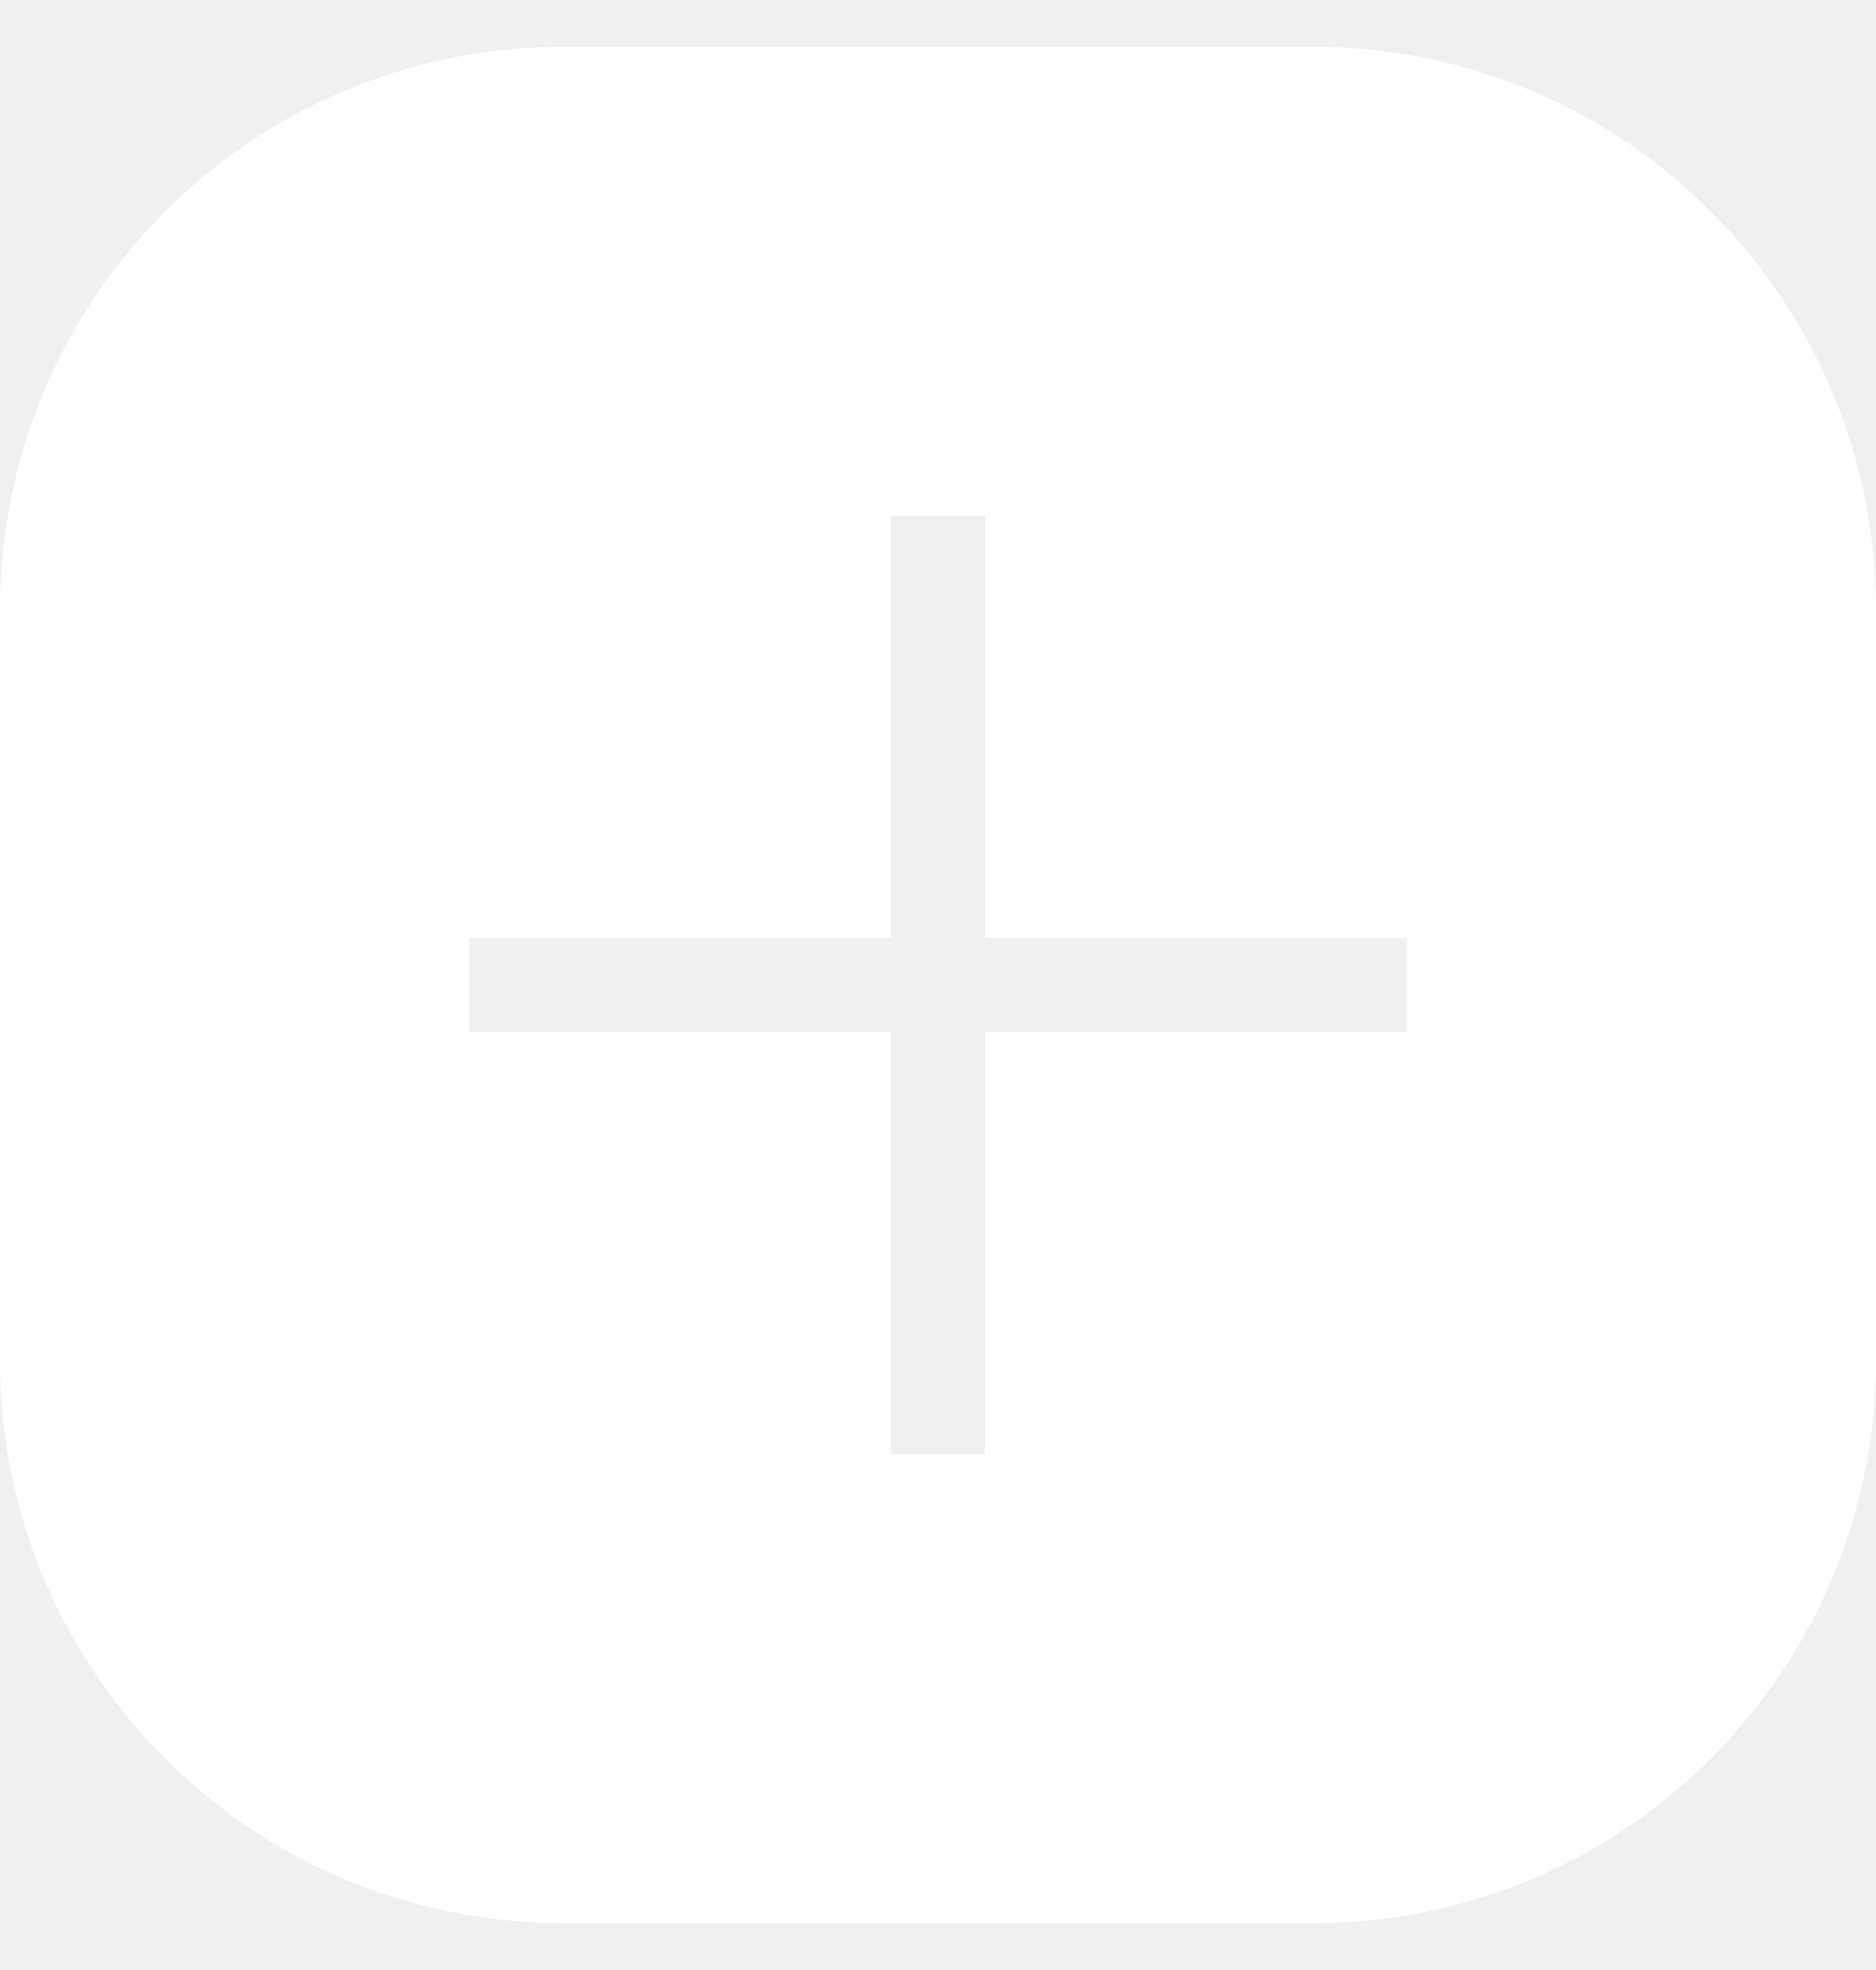
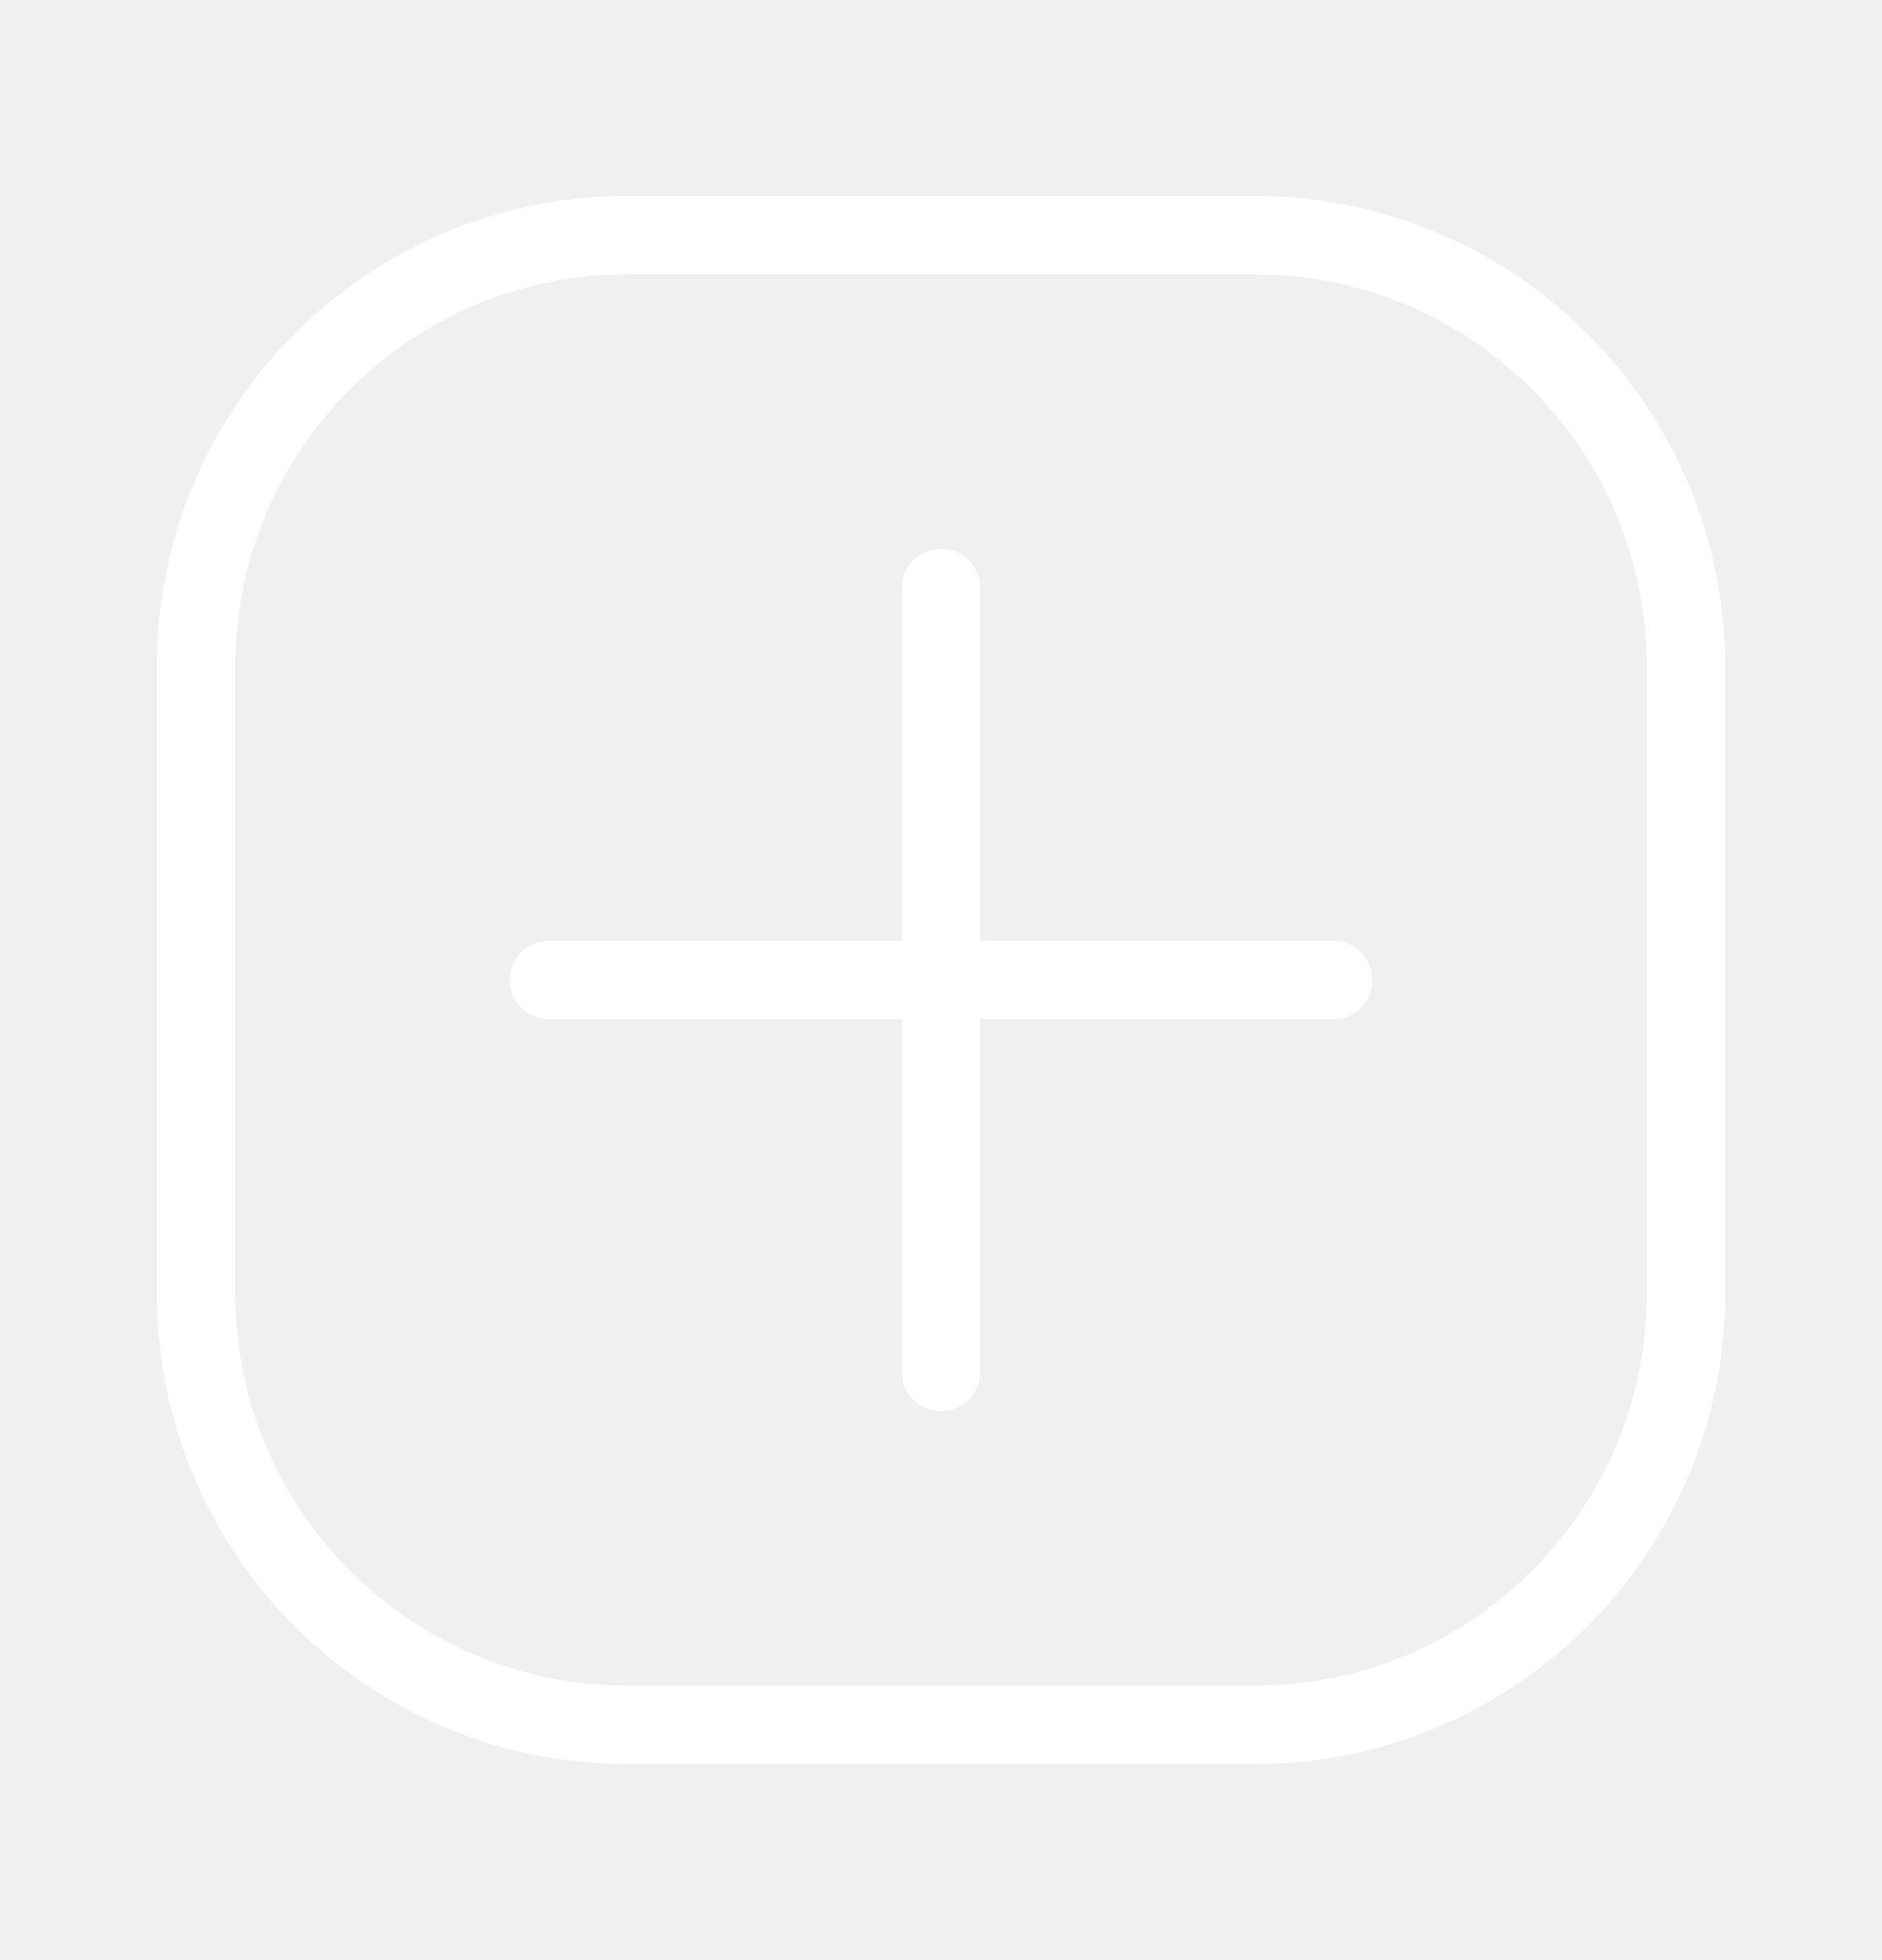
- <svg xmlns="http://www.w3.org/2000/svg" width="20" height="21" viewBox="0 0 20 21" fill="none">
-   <path fill-rule="evenodd" clip-rule="evenodd" d="M0 6.5C0 3.186 2.686 0.5 6 0.5H14C17.314 0.5 20 3.186 20 6.5V14.5C20 17.814 17.314 20.5 14 20.5H6C2.686 20.5 0 17.814 0 14.5V6.5ZM9.5 11H5V10H9.5V5.5H10.5V10H15V11H10.5V15.5H9.5V11Z" fill="white" />
+ <svg xmlns="http://www.w3.org/2000/svg" width="24" height="25" viewBox="0 0 24 25" fill="none">
+   <rect x="2.5" y="3" width="19" height="19" rx="5.5" stroke="white" />
+   <path d="M7 12.5H17" stroke="white" stroke-linecap="round" />
+   <path d="M12 7.5V17.5" stroke="white" stroke-linecap="round" />
</svg>
